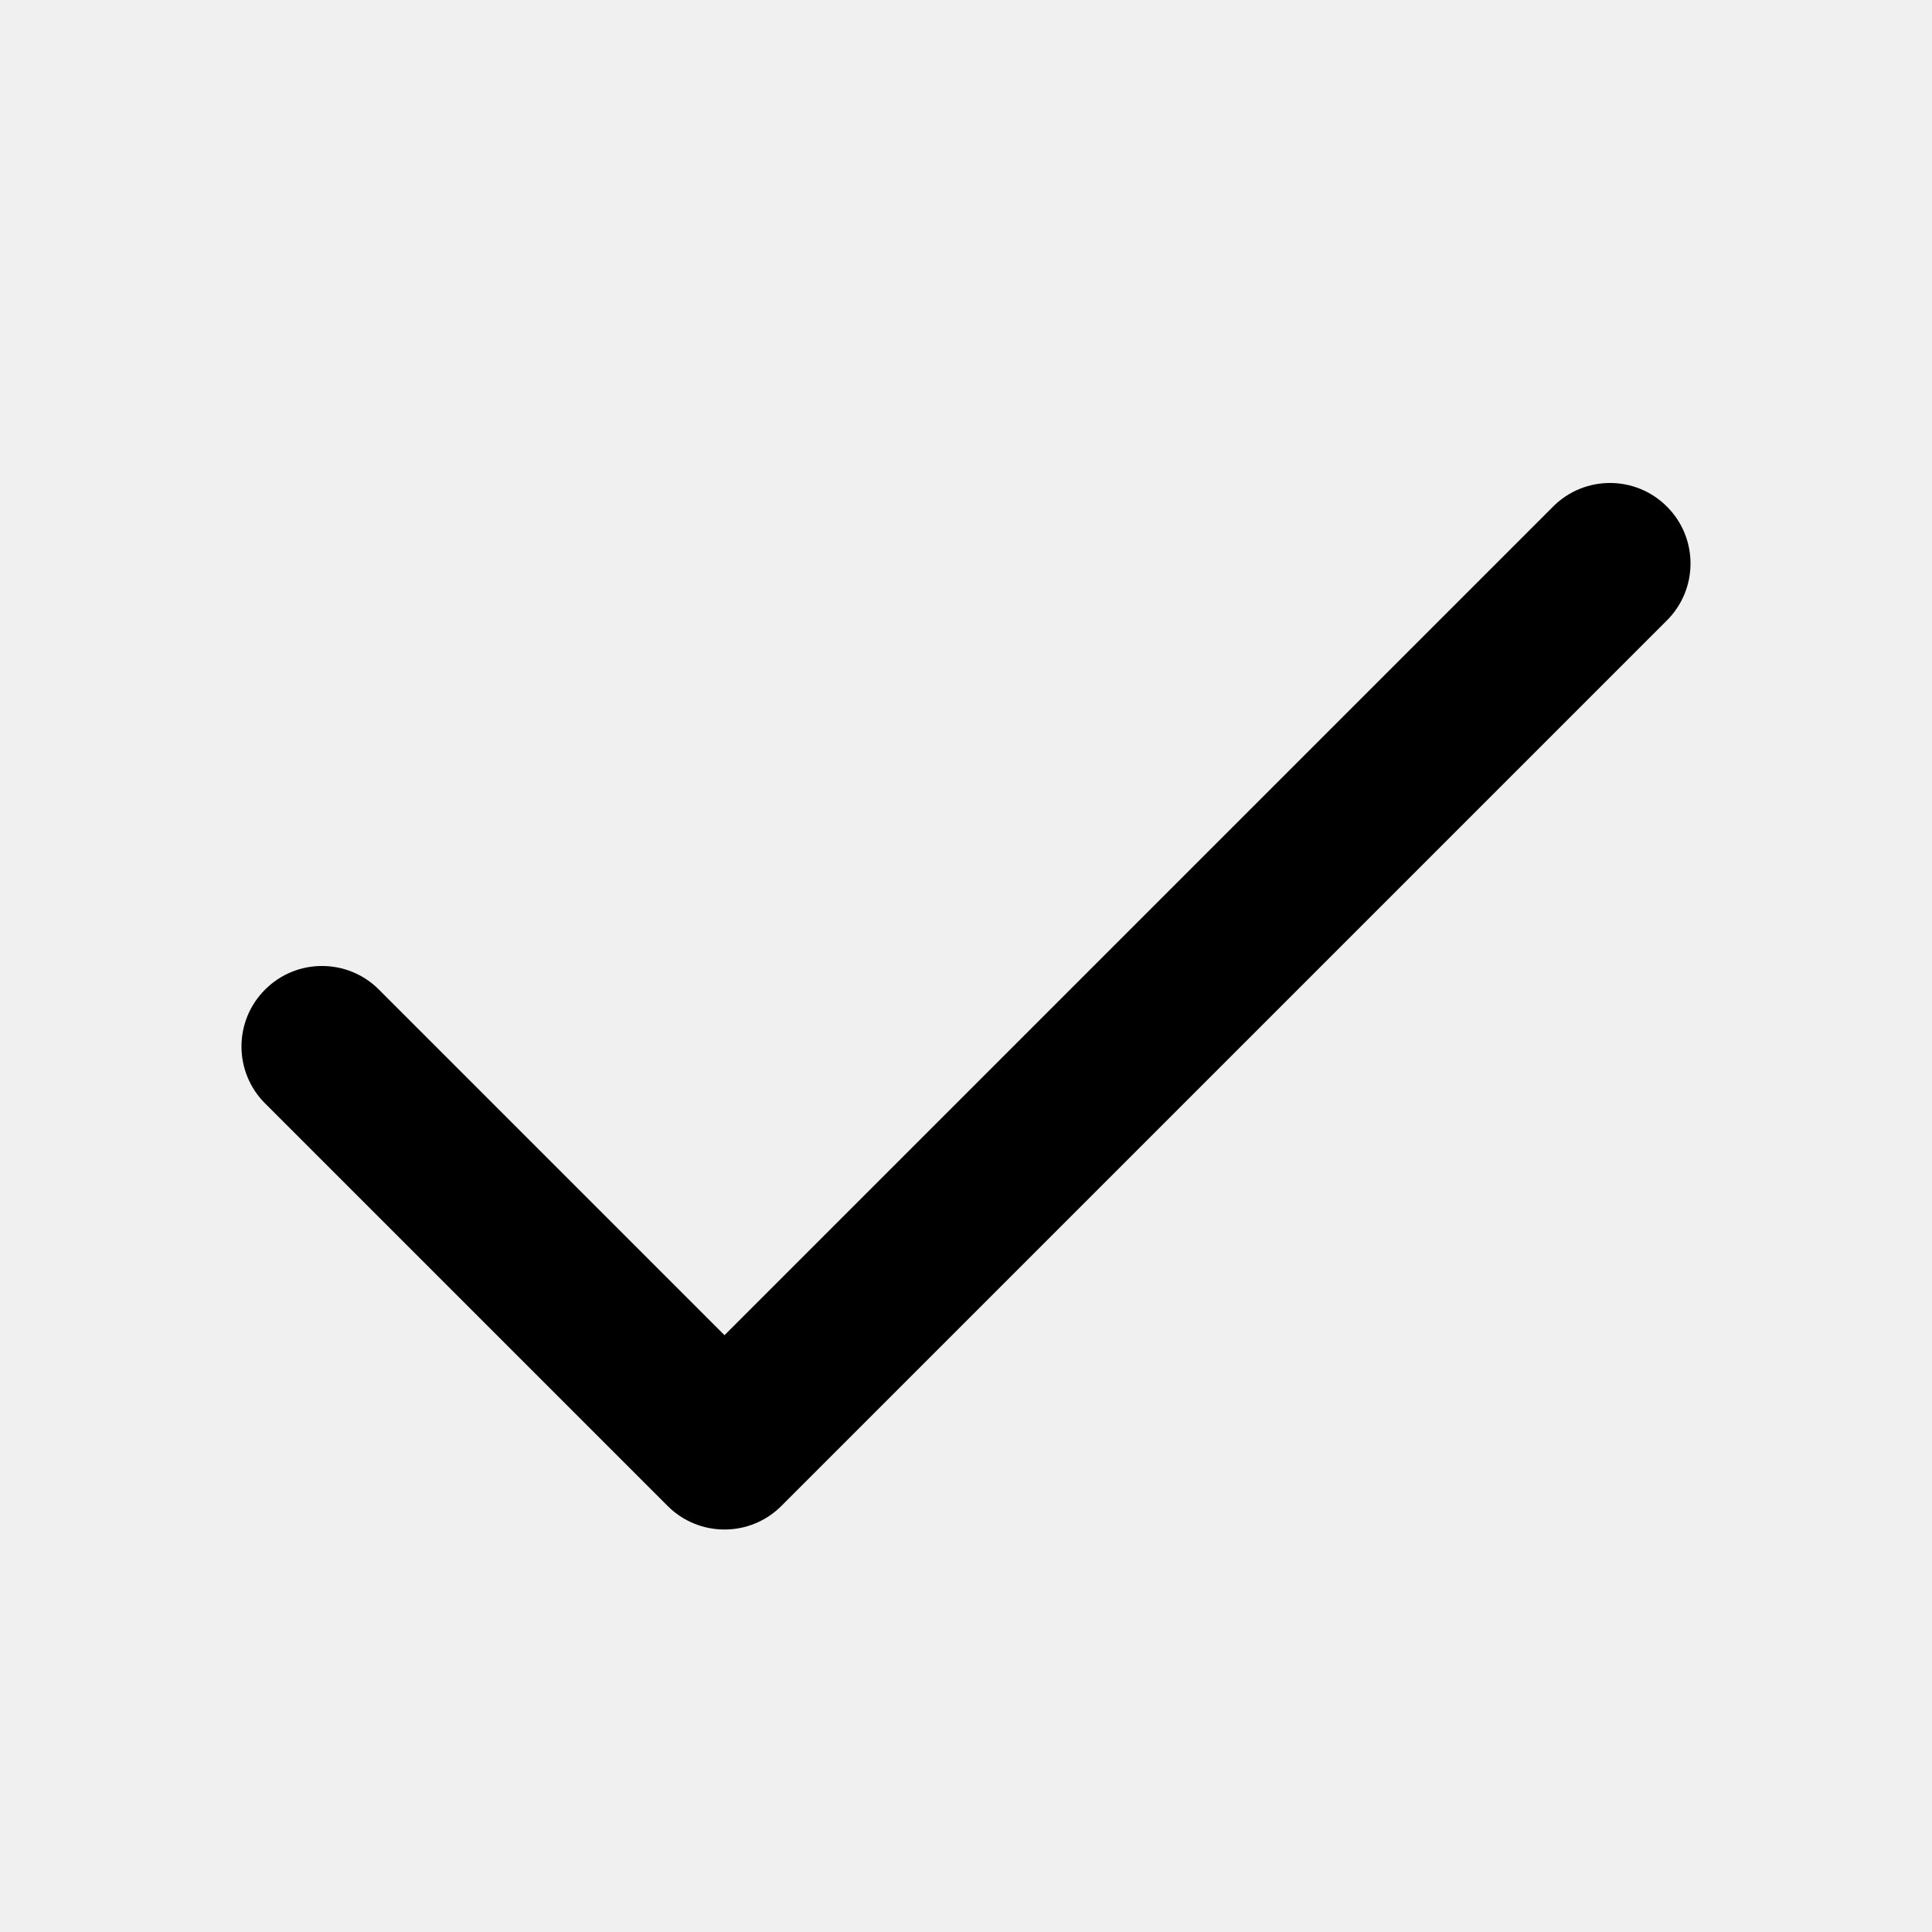
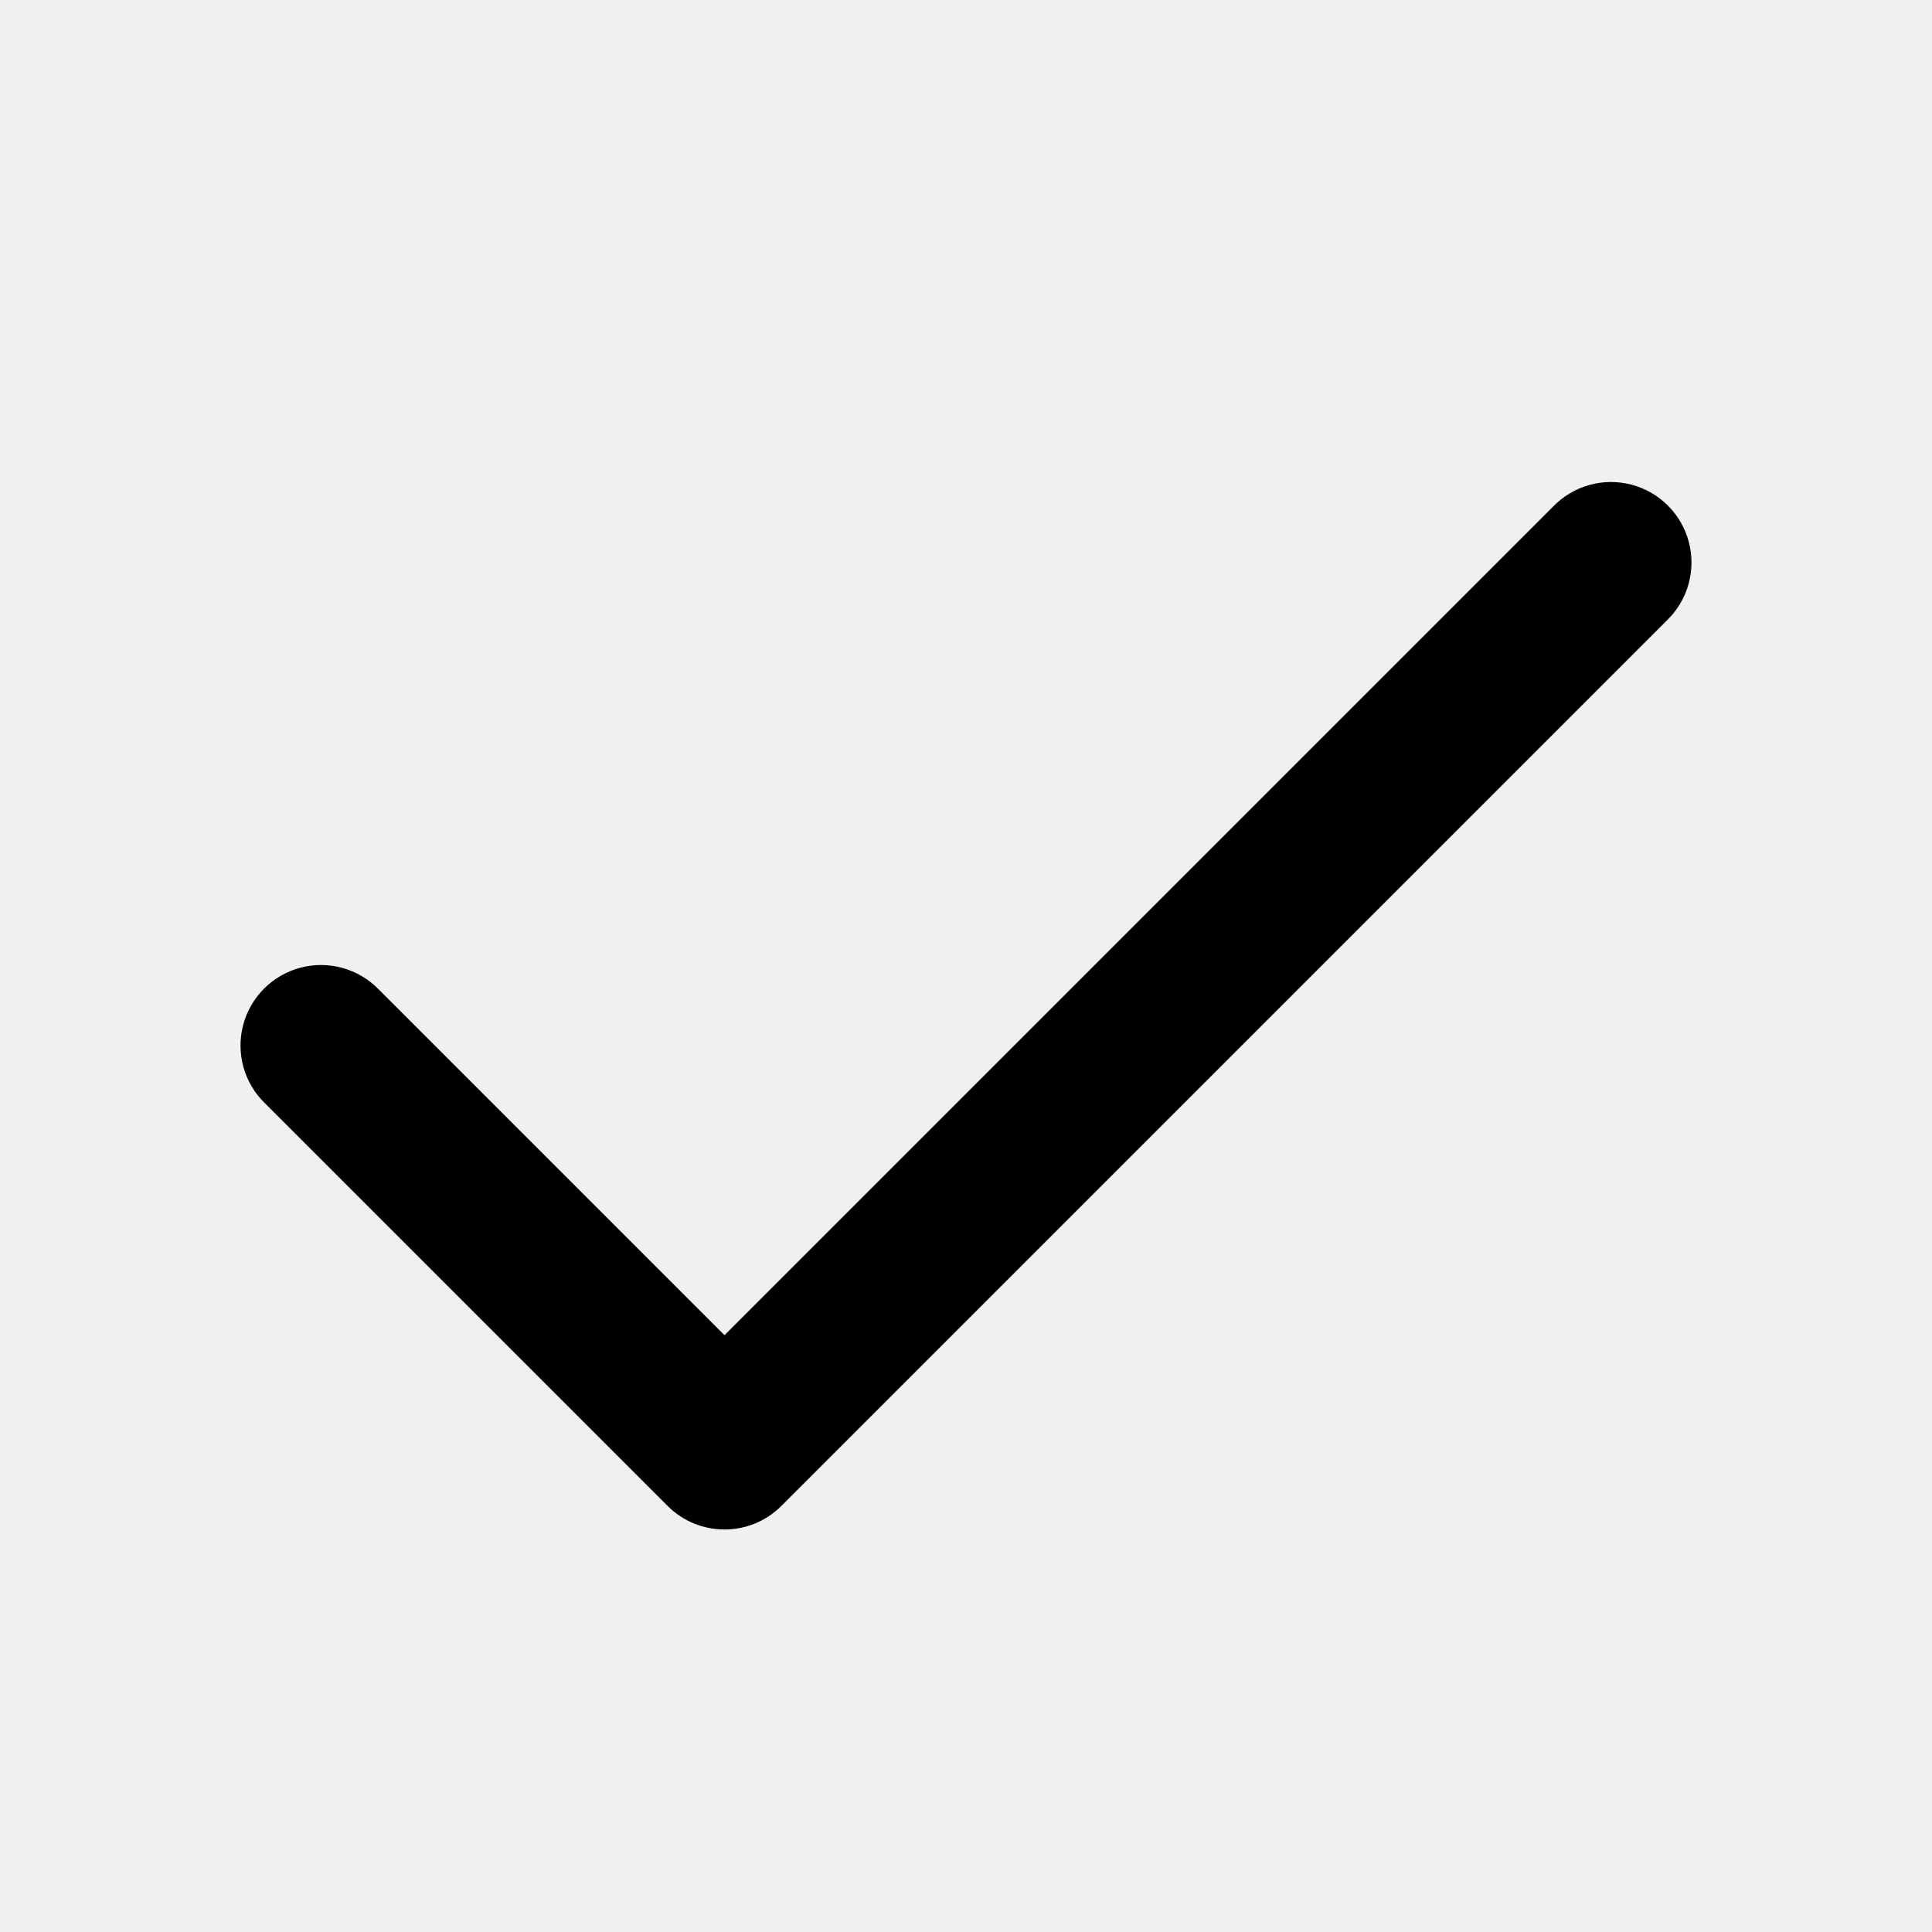
- <svg xmlns="http://www.w3.org/2000/svg" xmlns:xlink="http://www.w3.org/1999/xlink" width="24px" height="24px" viewBox="0 0 24 24" version="1.1">
+ <svg xmlns="http://www.w3.org/2000/svg" xmlns:xlink="http://www.w3.org/1999/xlink" width="24" height="24">
  <defs>
-     <path d="M4.707,12.293 C4.317,11.902 3.683,11.902 3.293,12.293 C2.902,12.683 2.902,13.317 3.293,13.707 L8.293,18.707 C8.683,19.098 9.317,19.098 9.707,18.707 L20.707,7.707 C21.098,7.317 21.098,6.683 20.707,6.293 C20.317,5.902 19.683,5.902 19.293,6.293 L9,16.586 L4.707,12.293 Z" id="path-1" />
+     <path d="M4.707 12.293a1 1 0 1 0-1.414 1.414l5 5a1 1 0 0 0 1.414 0l11-11a1 1 0 1 0-1.414-1.414L9 16.586l-4.293-4.293z" id="a" />
  </defs>
-   <g id="atoms/icons/ui/check" stroke="none" stroke-width="1" fill="none" fill-rule="evenodd">
-     <mask id="mask-2" fill="white">
-       <use xlink:href="#path-1" />
-     </mask>
-     <use id="Shape" fill="#000000" fill-rule="nonzero" xlink:href="#path-1" />
-   </g>
+   <use fill="#000" fill-rule="nonzero" xlink:href="#a" />
</svg>
